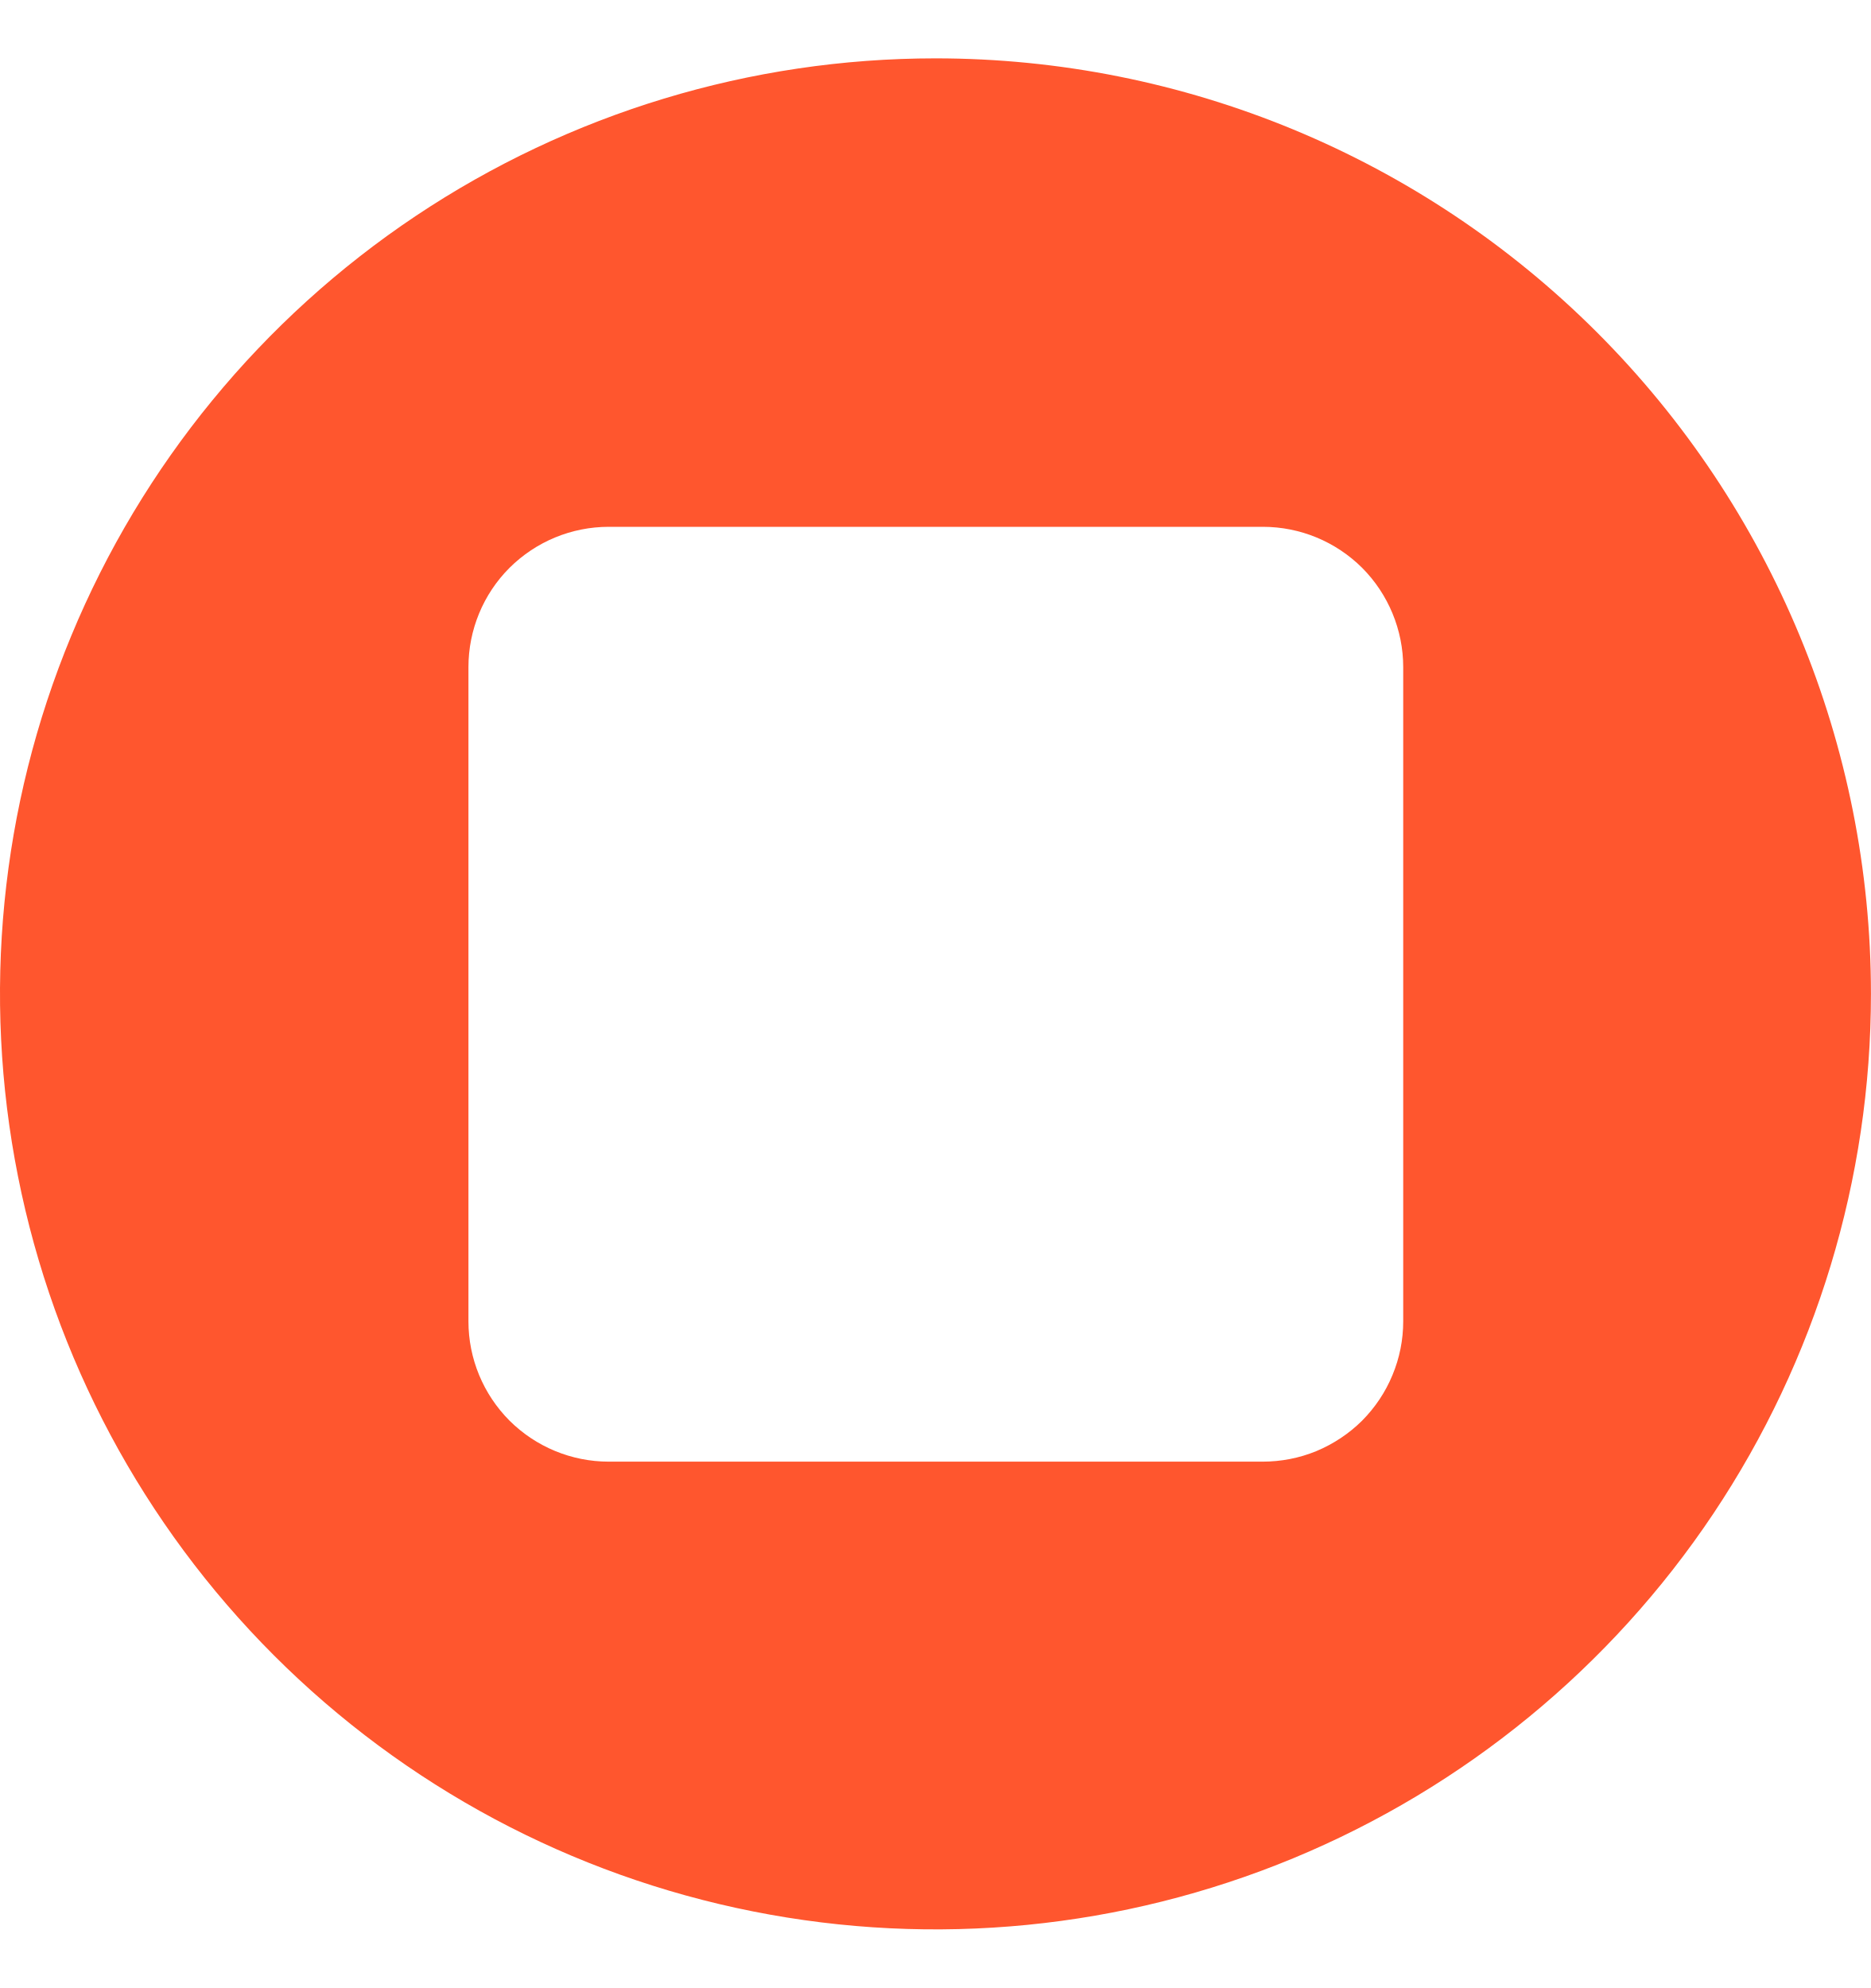
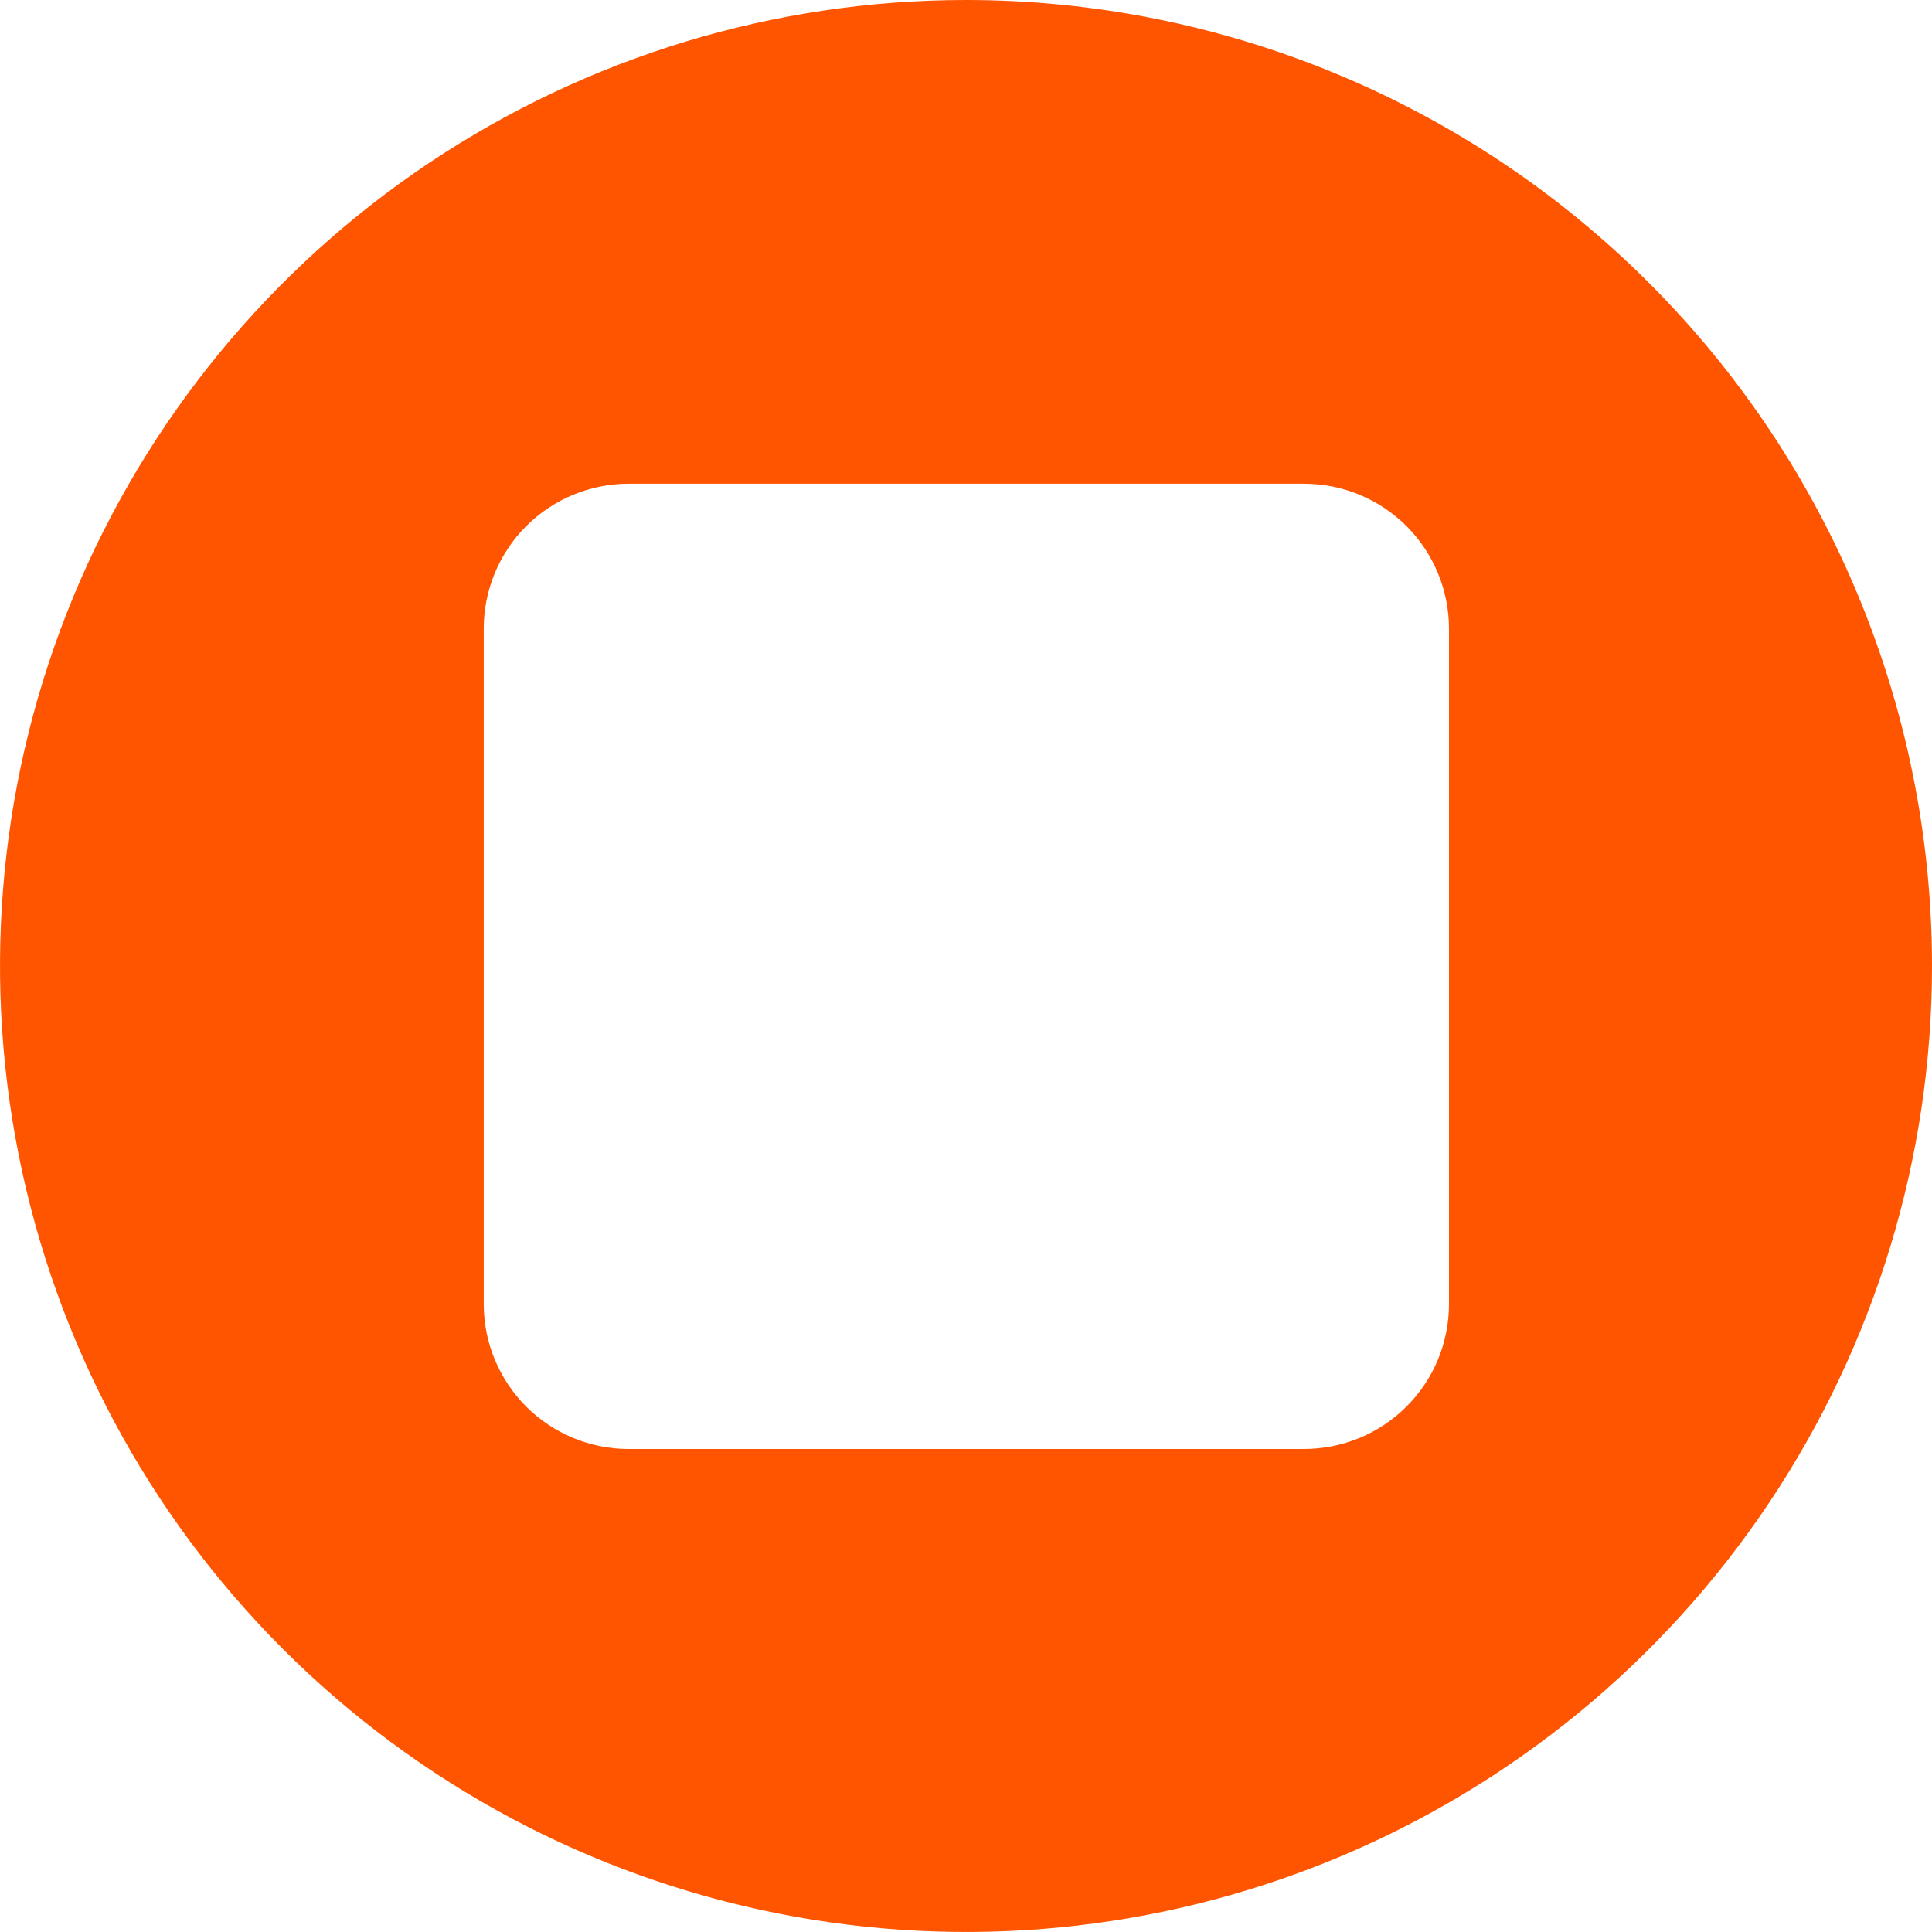
- <svg xmlns="http://www.w3.org/2000/svg" width="16" height="17" viewBox="0 0 16 17" fill="none">
-   <path d="M8 0.499C6.418 0.499 4.871 0.968 3.555 1.847C2.24 2.726 1.214 3.976 0.609 5.438C0.003 6.899 -0.155 8.508 0.154 10.06C0.462 11.611 1.224 13.037 2.343 14.156C3.462 15.275 4.887 16.037 6.439 16.345C7.991 16.654 9.6 16.495 11.061 15.89C12.523 15.284 13.773 14.259 14.652 12.944C15.531 11.628 16 10.081 16 8.499C16 6.377 15.157 4.342 13.657 2.842C12.157 1.342 10.122 0.499 8 0.499ZM10.8 12.499H5.206C4.888 12.499 4.583 12.373 4.357 12.148C4.132 11.922 4.006 11.617 4.006 11.299V5.705C4.006 5.387 4.132 5.081 4.357 4.856C4.583 4.631 4.888 4.505 5.206 4.505H10.8C11.118 4.505 11.423 4.631 11.649 4.856C11.873 5.081 12 5.387 12 5.705V11.299C12 11.457 11.969 11.613 11.908 11.759C11.848 11.905 11.759 12.037 11.648 12.149C11.536 12.26 11.403 12.348 11.257 12.409C11.111 12.469 10.955 12.499 10.797 12.499H10.8Z" fill="#FF562E" />
+ <svg xmlns="http://www.w3.org/2000/svg" width="24" height="24" viewBox="0 0 24 24" fill="none">
+   <path d="M12 0C9.627 0 7.307 0.704 5.333 2.022C3.36 3.341 1.822 5.215 0.913 7.408C0.005 9.6 -0.232 12.013 0.231 14.341C0.694 16.669 1.836 18.807 3.515 20.485C5.193 22.163 7.331 23.306 9.659 23.769C11.987 24.232 14.399 23.995 16.592 23.087C18.785 22.178 20.659 20.64 21.977 18.667C23.296 16.693 24 14.373 24 12C24 8.817 22.736 5.765 20.485 3.515C18.235 1.264 15.183 0 12 0ZM16.2 18H7.809C7.332 18 6.874 17.81 6.536 17.473C6.199 17.135 6.009 16.677 6.009 16.2V7.809C6.009 7.332 6.199 6.874 6.536 6.536C6.874 6.199 7.332 6.009 7.809 6.009H16.2C16.677 6.009 17.135 6.199 17.473 6.536C17.81 6.874 18 7.332 18 7.809V16.2C18 16.437 17.953 16.671 17.863 16.89C17.772 17.108 17.639 17.307 17.471 17.474C17.304 17.641 17.105 17.774 16.886 17.864C16.667 17.954 16.433 18 16.196 18H16.2Z" fill="#FF5500" />
</svg>
